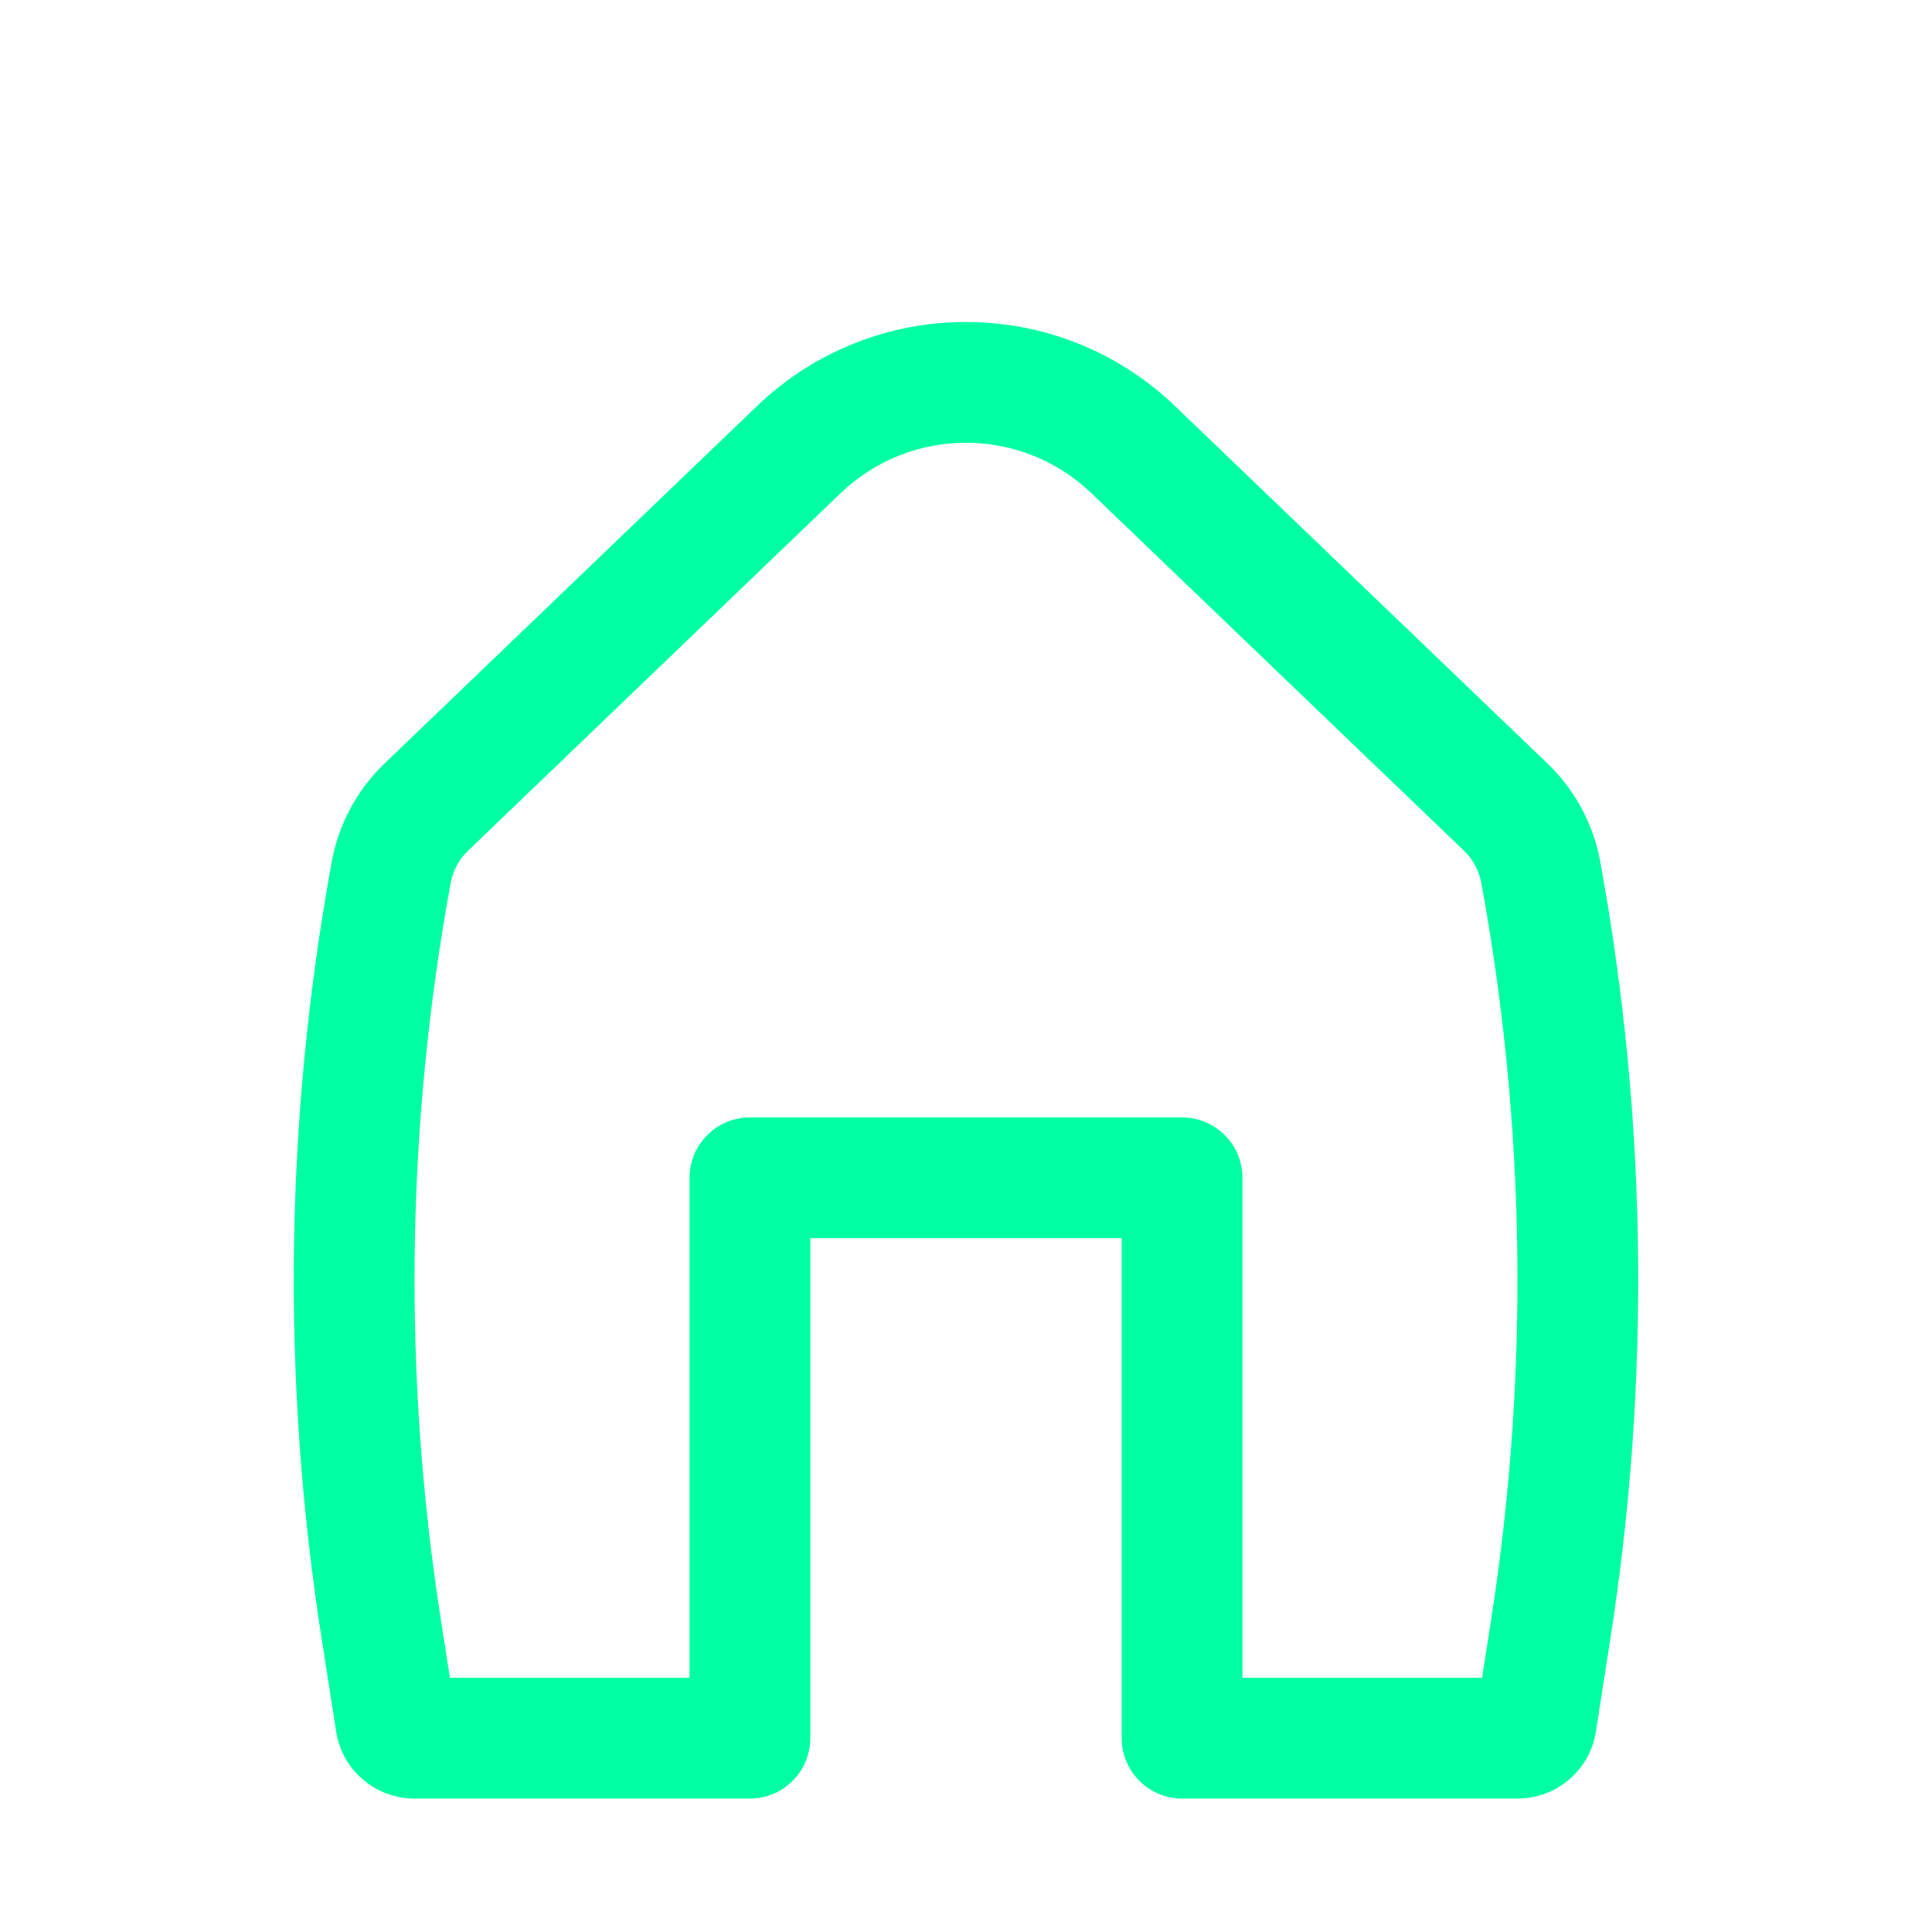
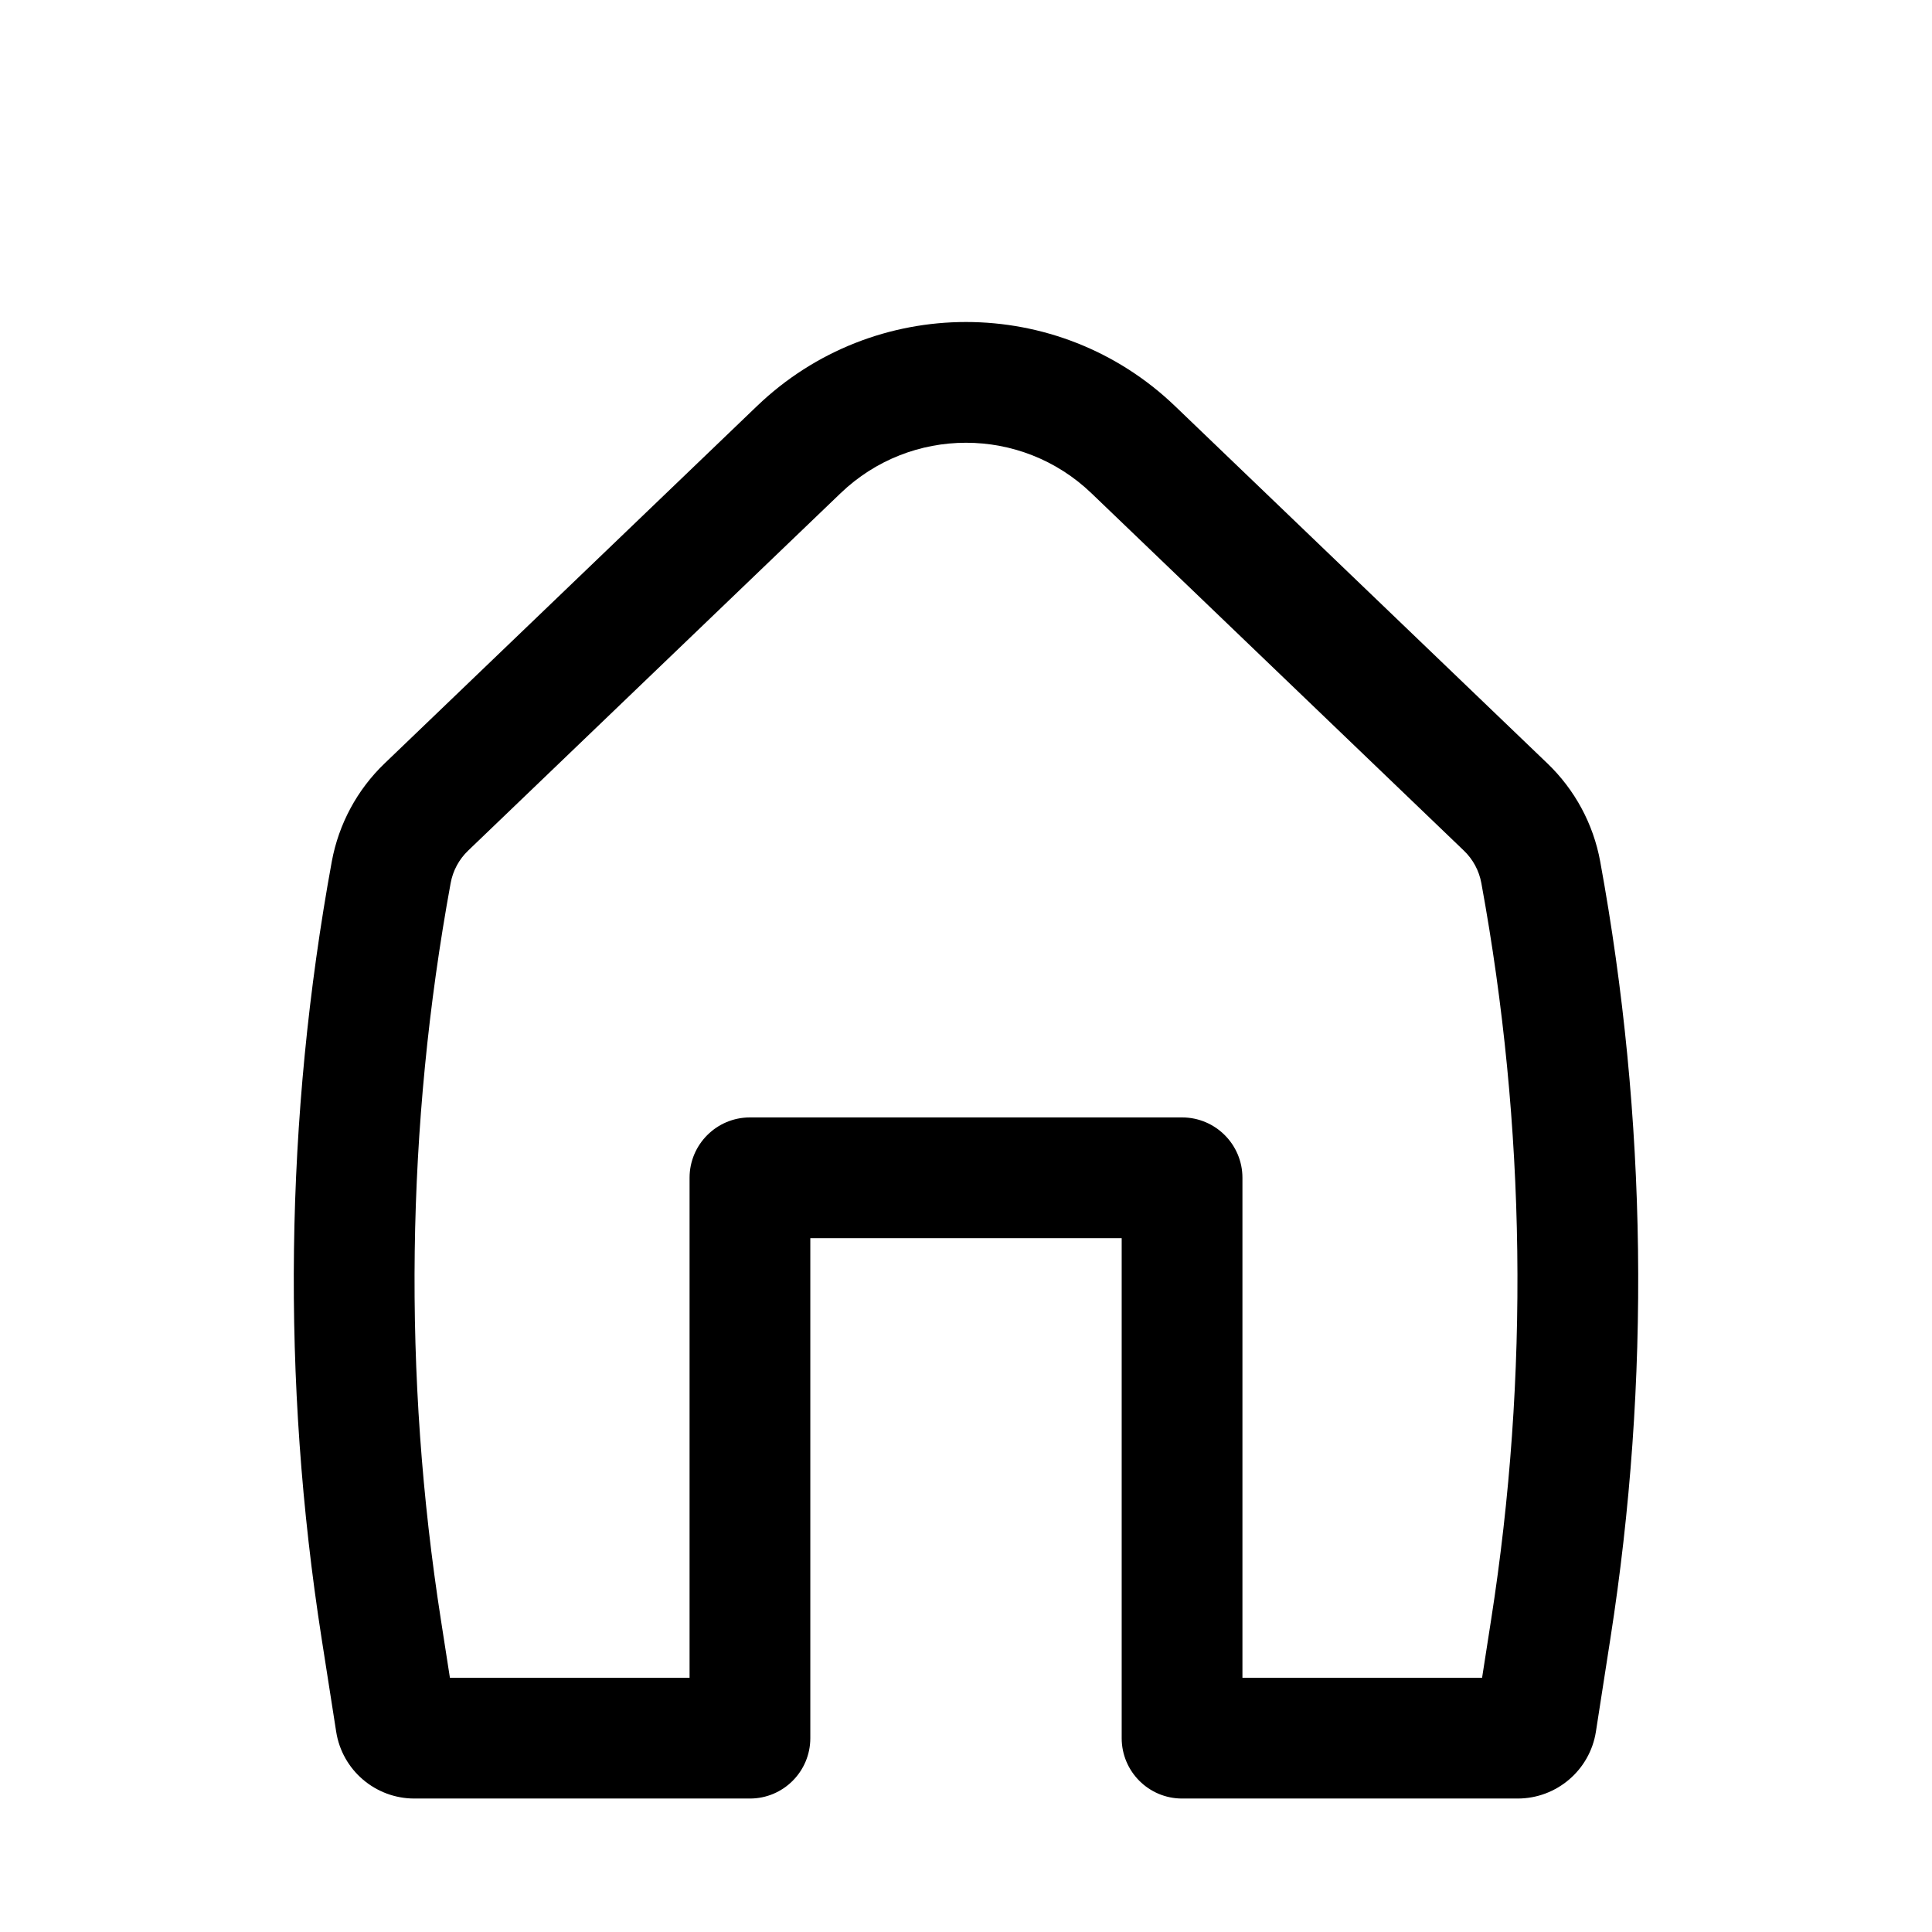
- <svg xmlns="http://www.w3.org/2000/svg" width="24" height="24" viewBox="0 0 24 24" fill="none">
-   <path fill-rule="evenodd" clip-rule="evenodd" d="M13.558 6.127C12.687 5.291 11.313 5.291 10.442 6.127L5.816 10.566C5.702 10.675 5.626 10.816 5.598 10.971C5.044 13.993 5.003 17.086 5.477 20.122L5.589 20.842H8.566V14.631C8.566 14.217 8.902 13.881 9.316 13.881H14.684C15.098 13.881 15.434 14.217 15.434 14.631V20.842H18.411L18.523 20.122C18.997 17.086 18.956 13.993 18.402 10.971C18.374 10.816 18.298 10.675 18.184 10.566L13.558 6.127ZM9.404 5.044C10.855 3.652 13.145 3.652 14.596 5.044L19.223 9.484C19.563 9.81 19.793 10.236 19.878 10.7C20.462 13.888 20.505 17.151 20.005 20.353L19.825 21.511C19.75 21.989 19.337 22.342 18.853 22.342H14.684C14.27 22.342 13.934 22.006 13.934 21.592V15.381H10.066V21.592C10.066 22.006 9.73 22.342 9.316 22.342H5.147C4.663 22.342 4.25 21.989 4.176 21.511L3.995 20.353C3.495 17.151 3.538 13.888 4.122 10.7C4.208 10.236 4.437 9.81 4.777 9.484L9.404 5.044Z" fill="#00FFA3" />
+ <svg xmlns="http://www.w3.org/2000/svg" width="24" height="24" viewBox="0 0 24 24" fill="current">
+   <path fill-rule="evenodd" clip-rule="evenodd" d="M13.558 6.127C12.687 5.291 11.313 5.291 10.442 6.127L5.816 10.566C5.702 10.675 5.626 10.816 5.598 10.971C5.044 13.993 5.003 17.086 5.477 20.122L5.589 20.842H8.566V14.631C8.566 14.217 8.902 13.881 9.316 13.881H14.684C15.098 13.881 15.434 14.217 15.434 14.631V20.842H18.411L18.523 20.122C18.997 17.086 18.956 13.993 18.402 10.971C18.374 10.816 18.298 10.675 18.184 10.566L13.558 6.127ZM9.404 5.044C10.855 3.652 13.145 3.652 14.596 5.044L19.223 9.484C19.563 9.81 19.793 10.236 19.878 10.7C20.462 13.888 20.505 17.151 20.005 20.353L19.825 21.511C19.75 21.989 19.337 22.342 18.853 22.342H14.684C14.27 22.342 13.934 22.006 13.934 21.592V15.381H10.066V21.592C10.066 22.006 9.73 22.342 9.316 22.342H5.147C4.663 22.342 4.25 21.989 4.176 21.511L3.995 20.353C3.495 17.151 3.538 13.888 4.122 10.7C4.208 10.236 4.437 9.81 4.777 9.484L9.404 5.044Z" fill="current" />
</svg>
